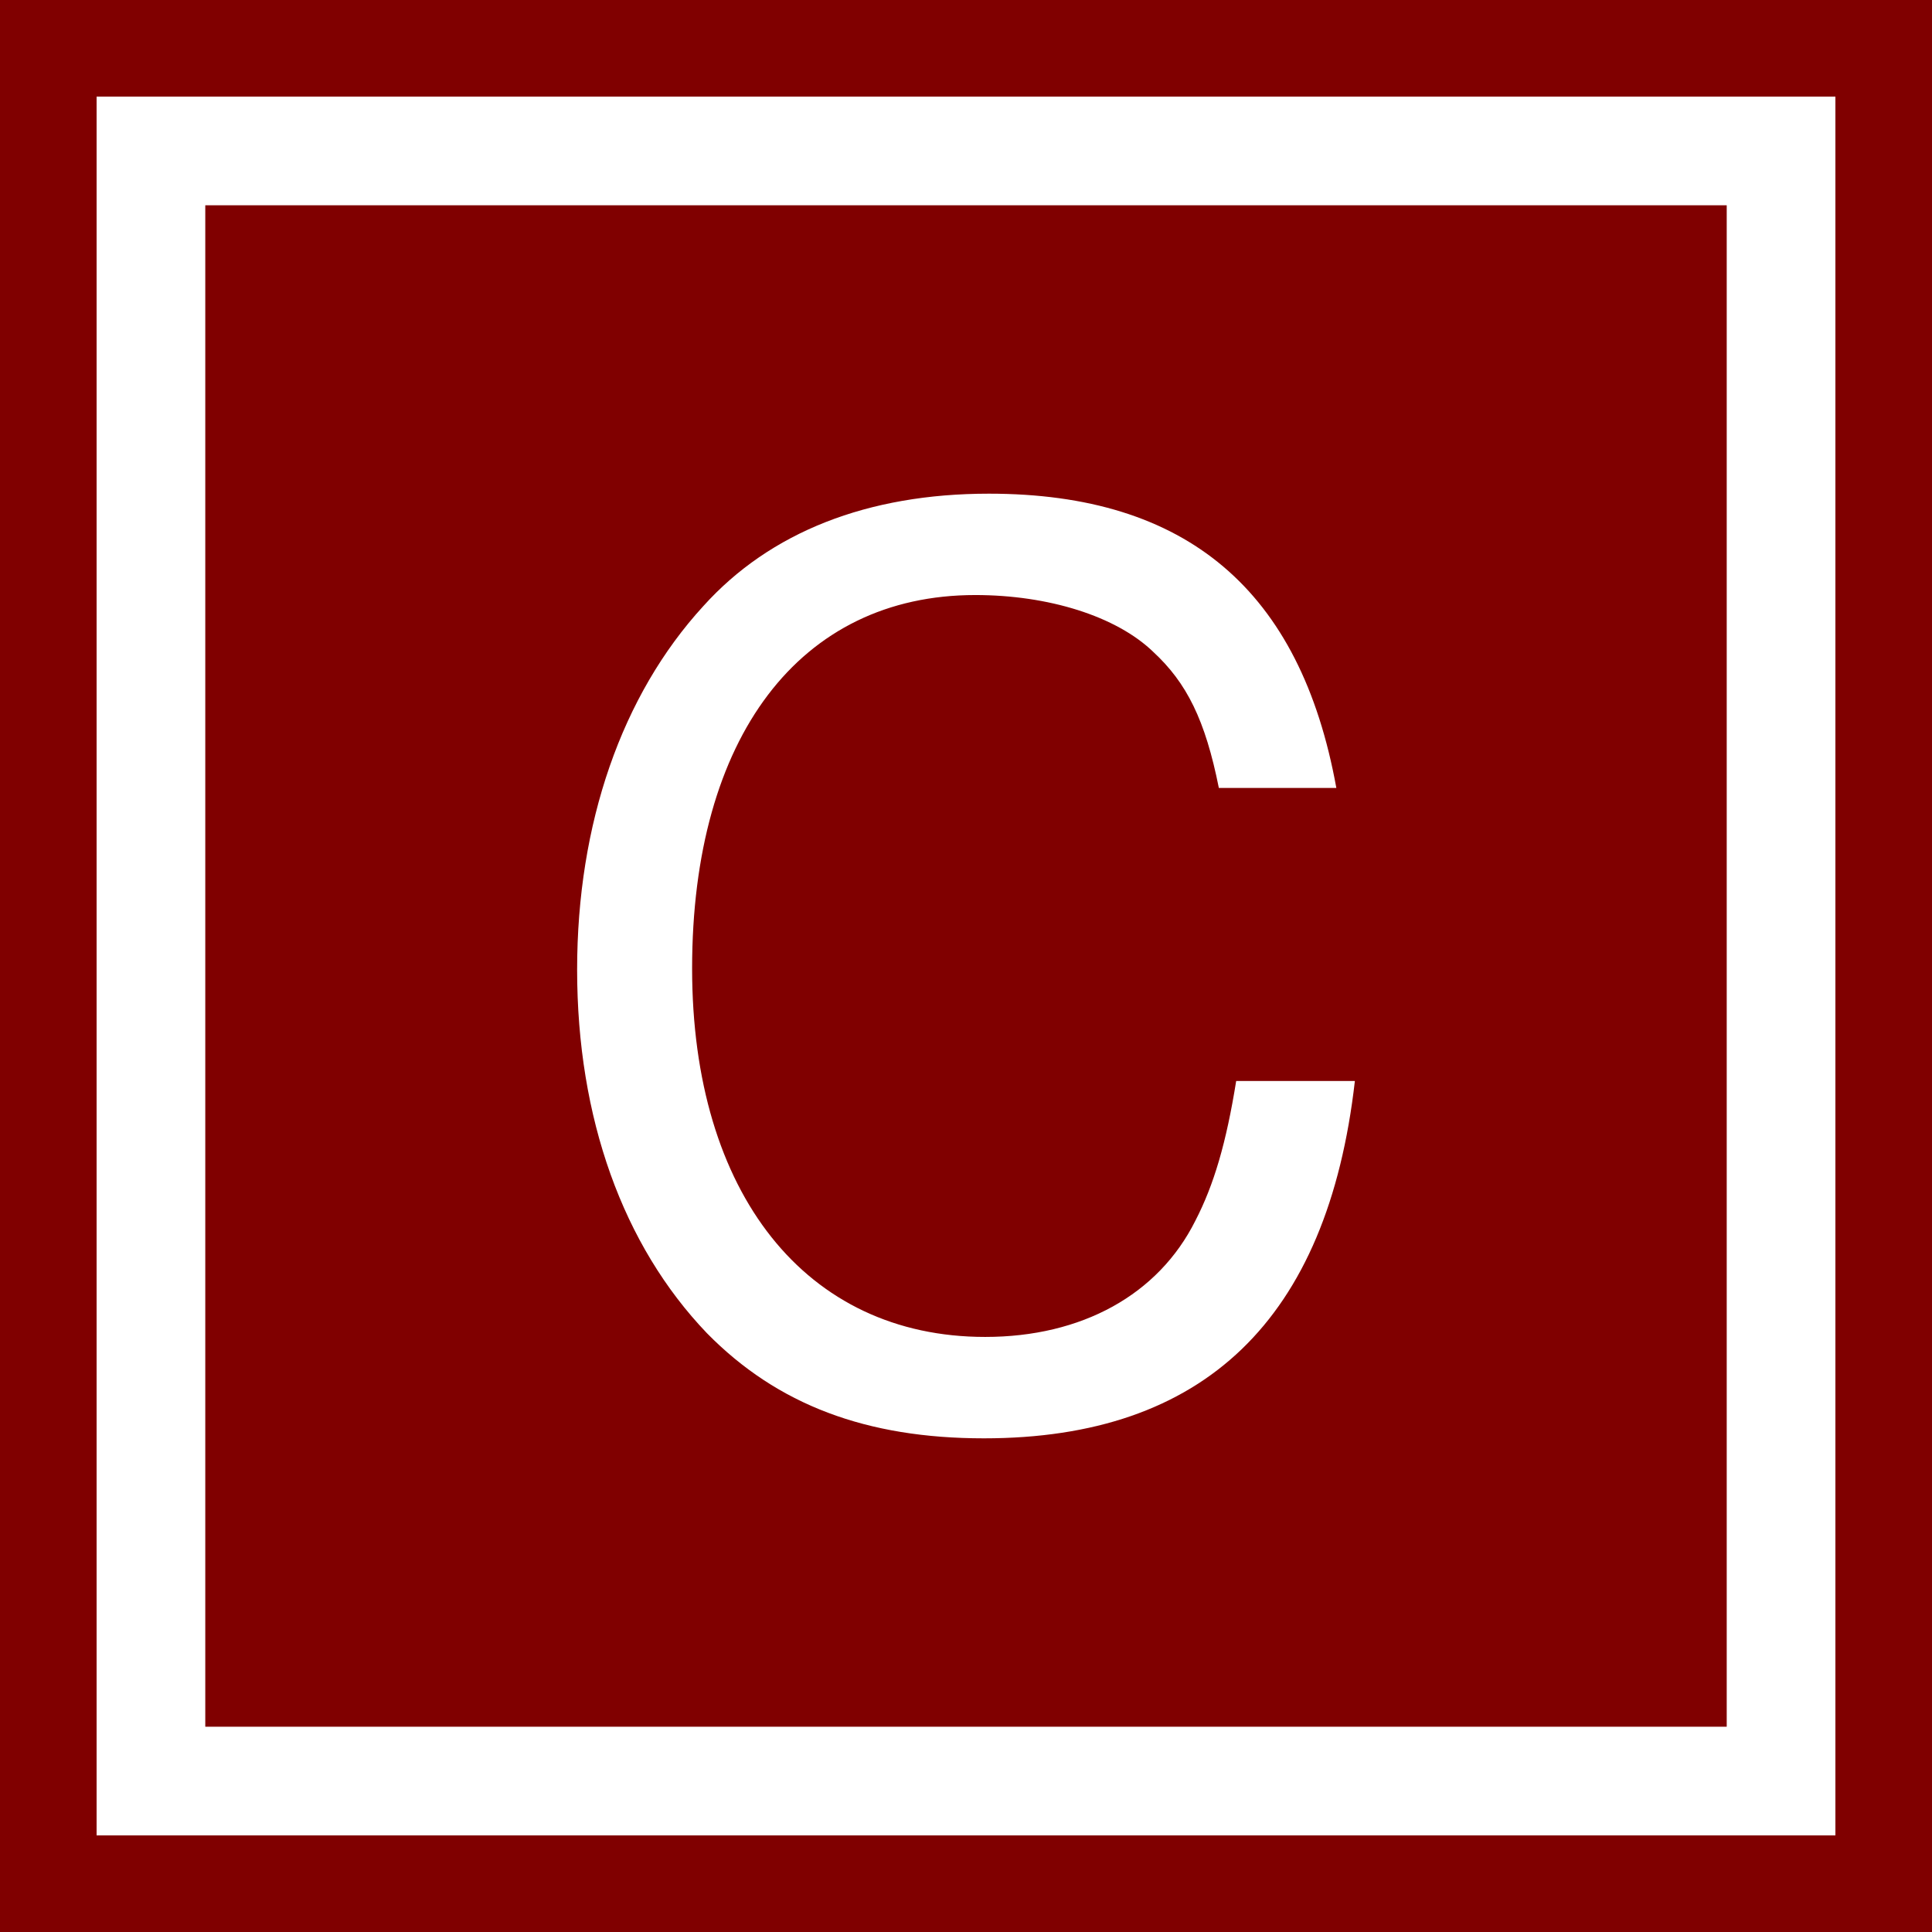
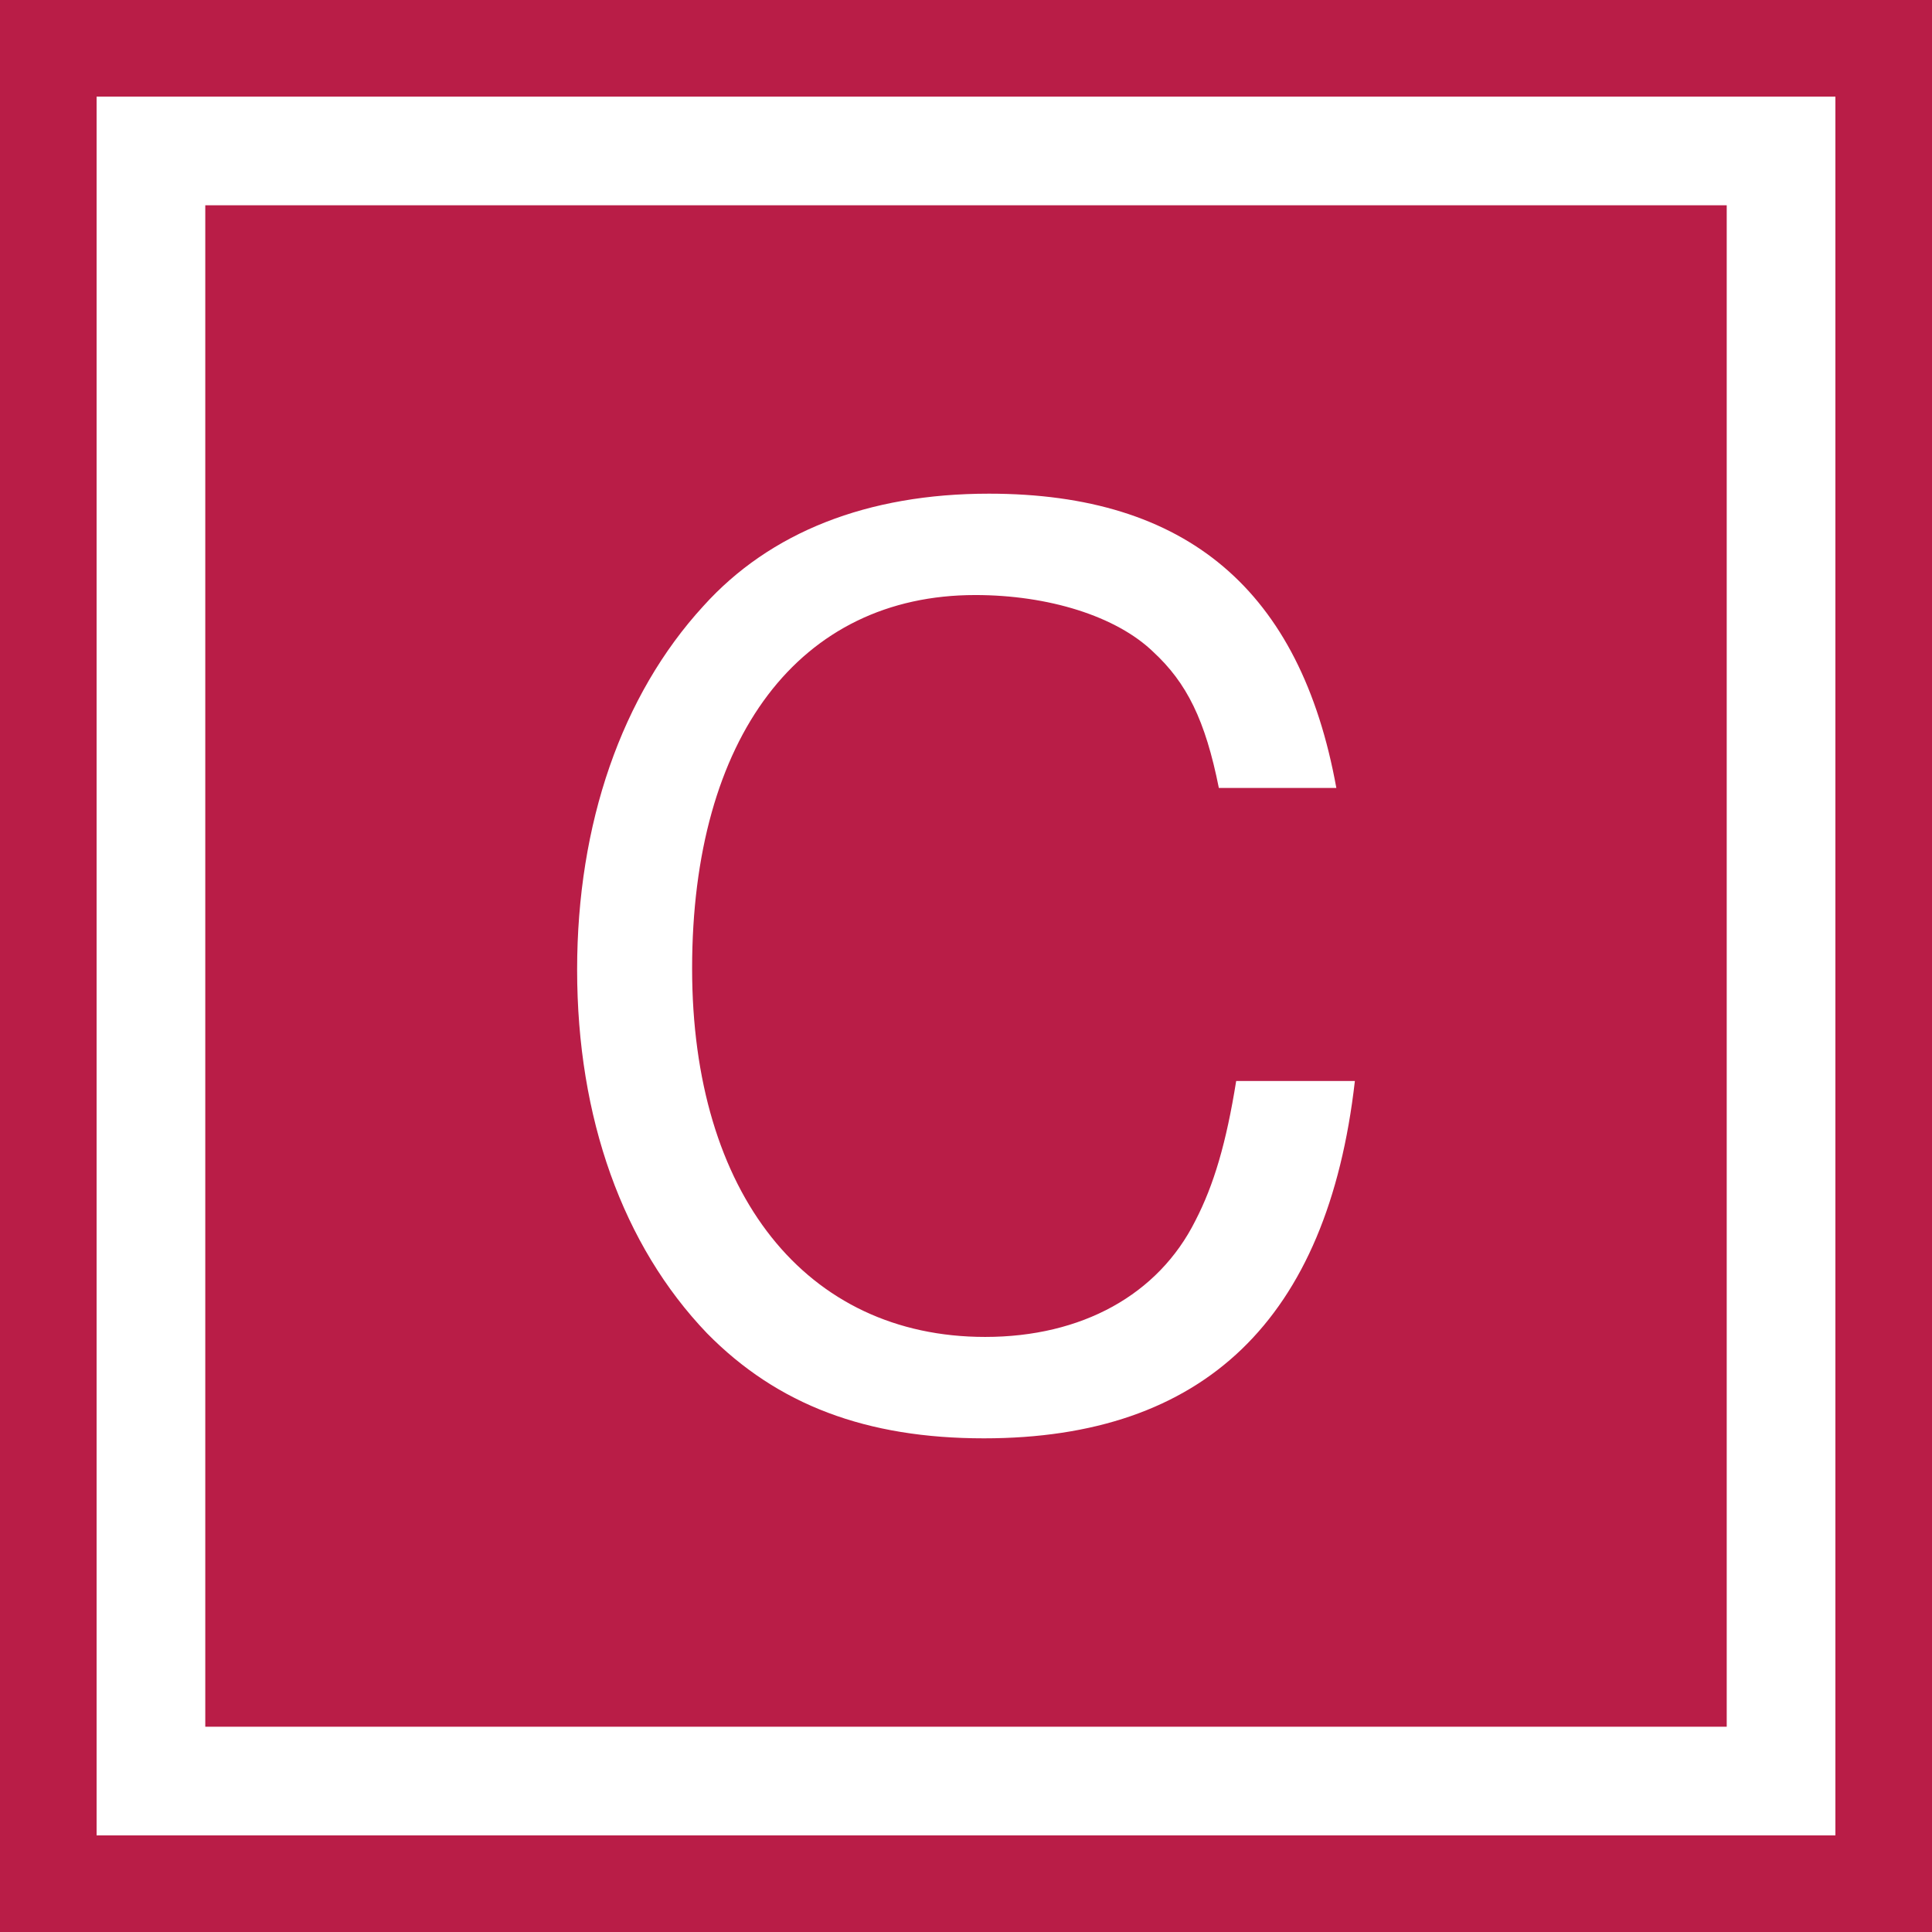
<svg xmlns="http://www.w3.org/2000/svg" width="1000" height="1000" viewBox="0 0 1000 1000" id="svg2" version="1.1">
  <defs id="defs4" />
  <g id="layer2">
-     <rect style="fill:#800000;fill-opacity:1" id="rect3449" width="1000" height="1000" x="0" y="5.6843419e-14" />
+     <rect style="fill:#b91d47;fill-opacity:1" id="rect3449" width="1000" height="1000" x="0" y="5.6843419e-14" />
  </g>
  <g id="layer1" transform="translate(0,-52.36216)">
    <text xml:space="preserve" style="font-style:normal;font-weight:normal;font-size:640px;line-height:125%;font-family:sans-serif;letter-spacing:0px;word-spacing:0px;fill:#ffffff;fill-opacity:1;stroke:none;stroke-width:1px;stroke-linecap:butt;stroke-linejoin:miter;stroke-opacity:1" x="268" y="782.122" id="text3344">
      <tspan id="tspan3346" x="268" y="782.122" style="font-style:normal;font-variant:normal;font-weight:normal;font-stretch:normal;font-size:640px;font-family:Helvetica;-inkscape-font-specification:Helvetica;fill:#ffffff">C</tspan>
    </text>
    <path d="m 50,102.362 0,900 900,0 0,-900 -900,0 z m 56.25,56.25 787.5,0 0,787.5 -787.5,0 0,-787.5 z" id="rect3348" style="fill:#ffffff" />
  </g>
</svg>
